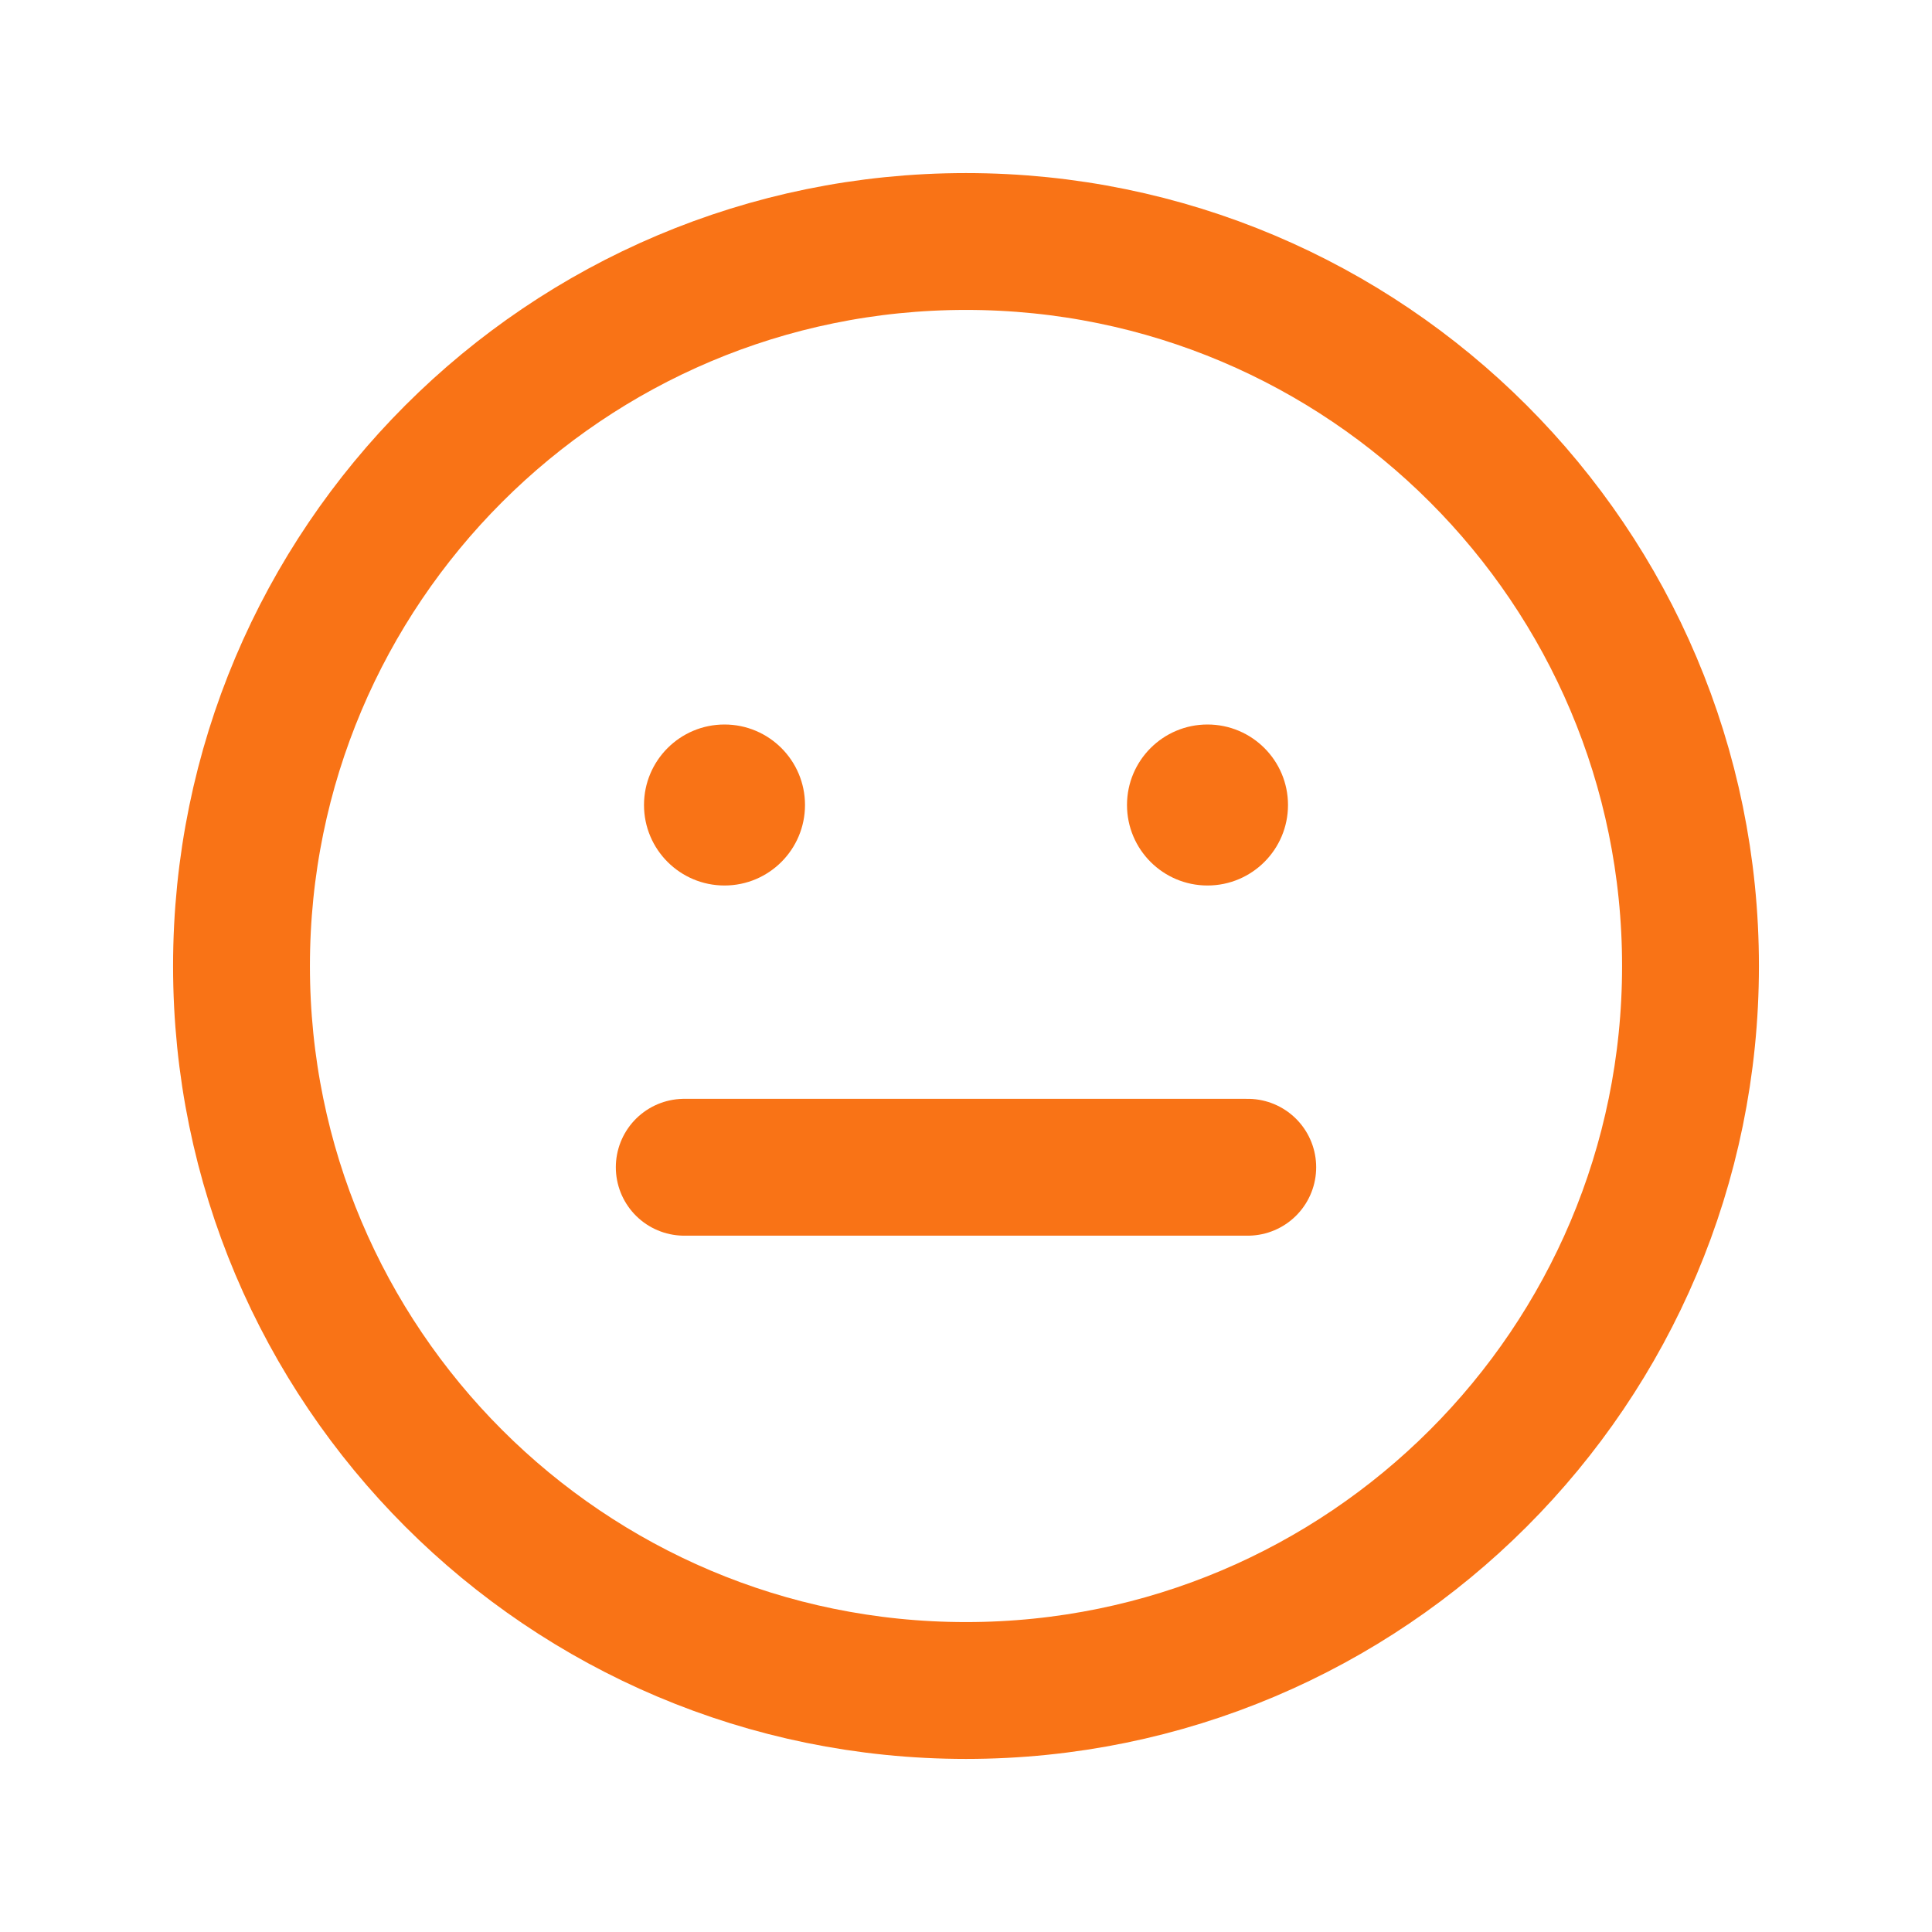
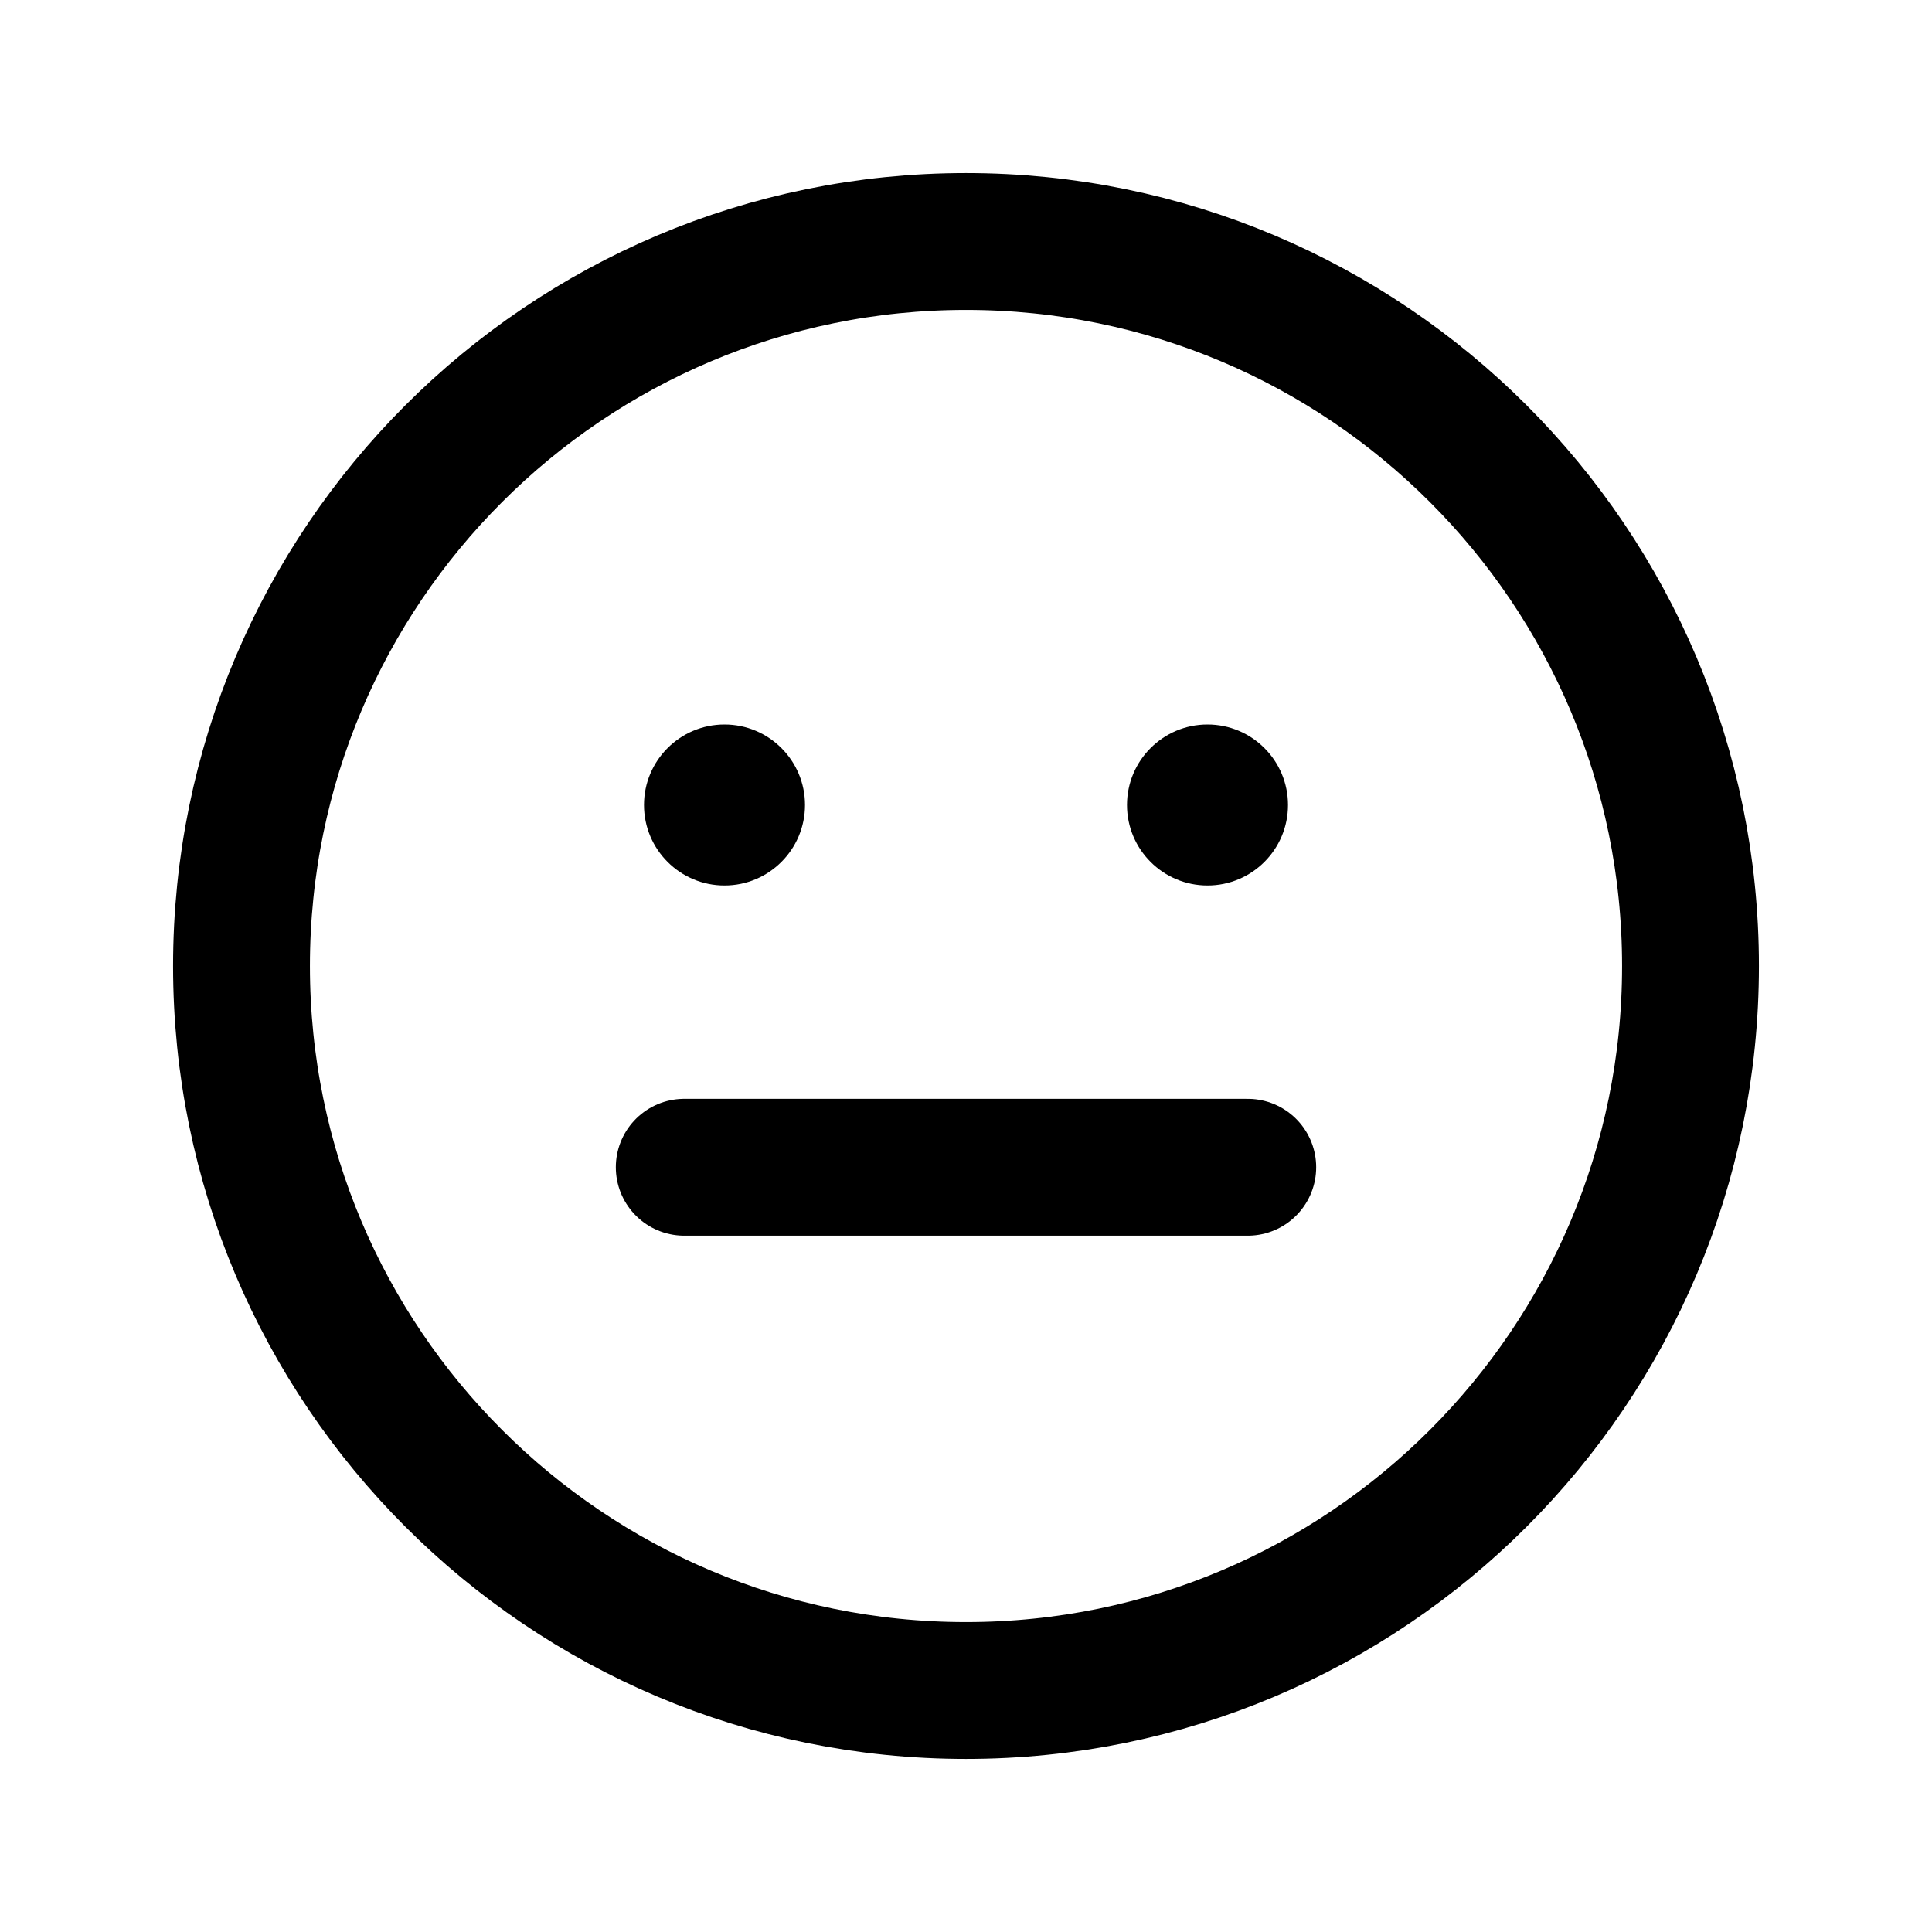
- <svg xmlns="http://www.w3.org/2000/svg" viewBox="0 0 24 24" fill="none" stroke="#F97316" stroke-width="1.7" stroke-linecap="round" stroke-linejoin="round">
+ <svg xmlns="http://www.w3.org/2000/svg" viewBox="0 0 24 24" fill="none" stroke="currentColor" stroke-width="1.7" stroke-linecap="round" stroke-linejoin="round">
  <circle cx="12" cy="12" r="9" />
-   <circle cx="9" cy="10" r="1" fill="#F97316" stroke="none" />
-   <circle cx="15" cy="10" r="1" fill="#F97316" stroke="none" />
+   <circle cx="9" cy="10" r="1" fill="currentColor" stroke="none" />
+   <circle cx="15" cy="10" r="1" fill="currentColor" stroke="none" />
  <path d="M8.5,14.5 L15.5,14.5" />
</svg>
